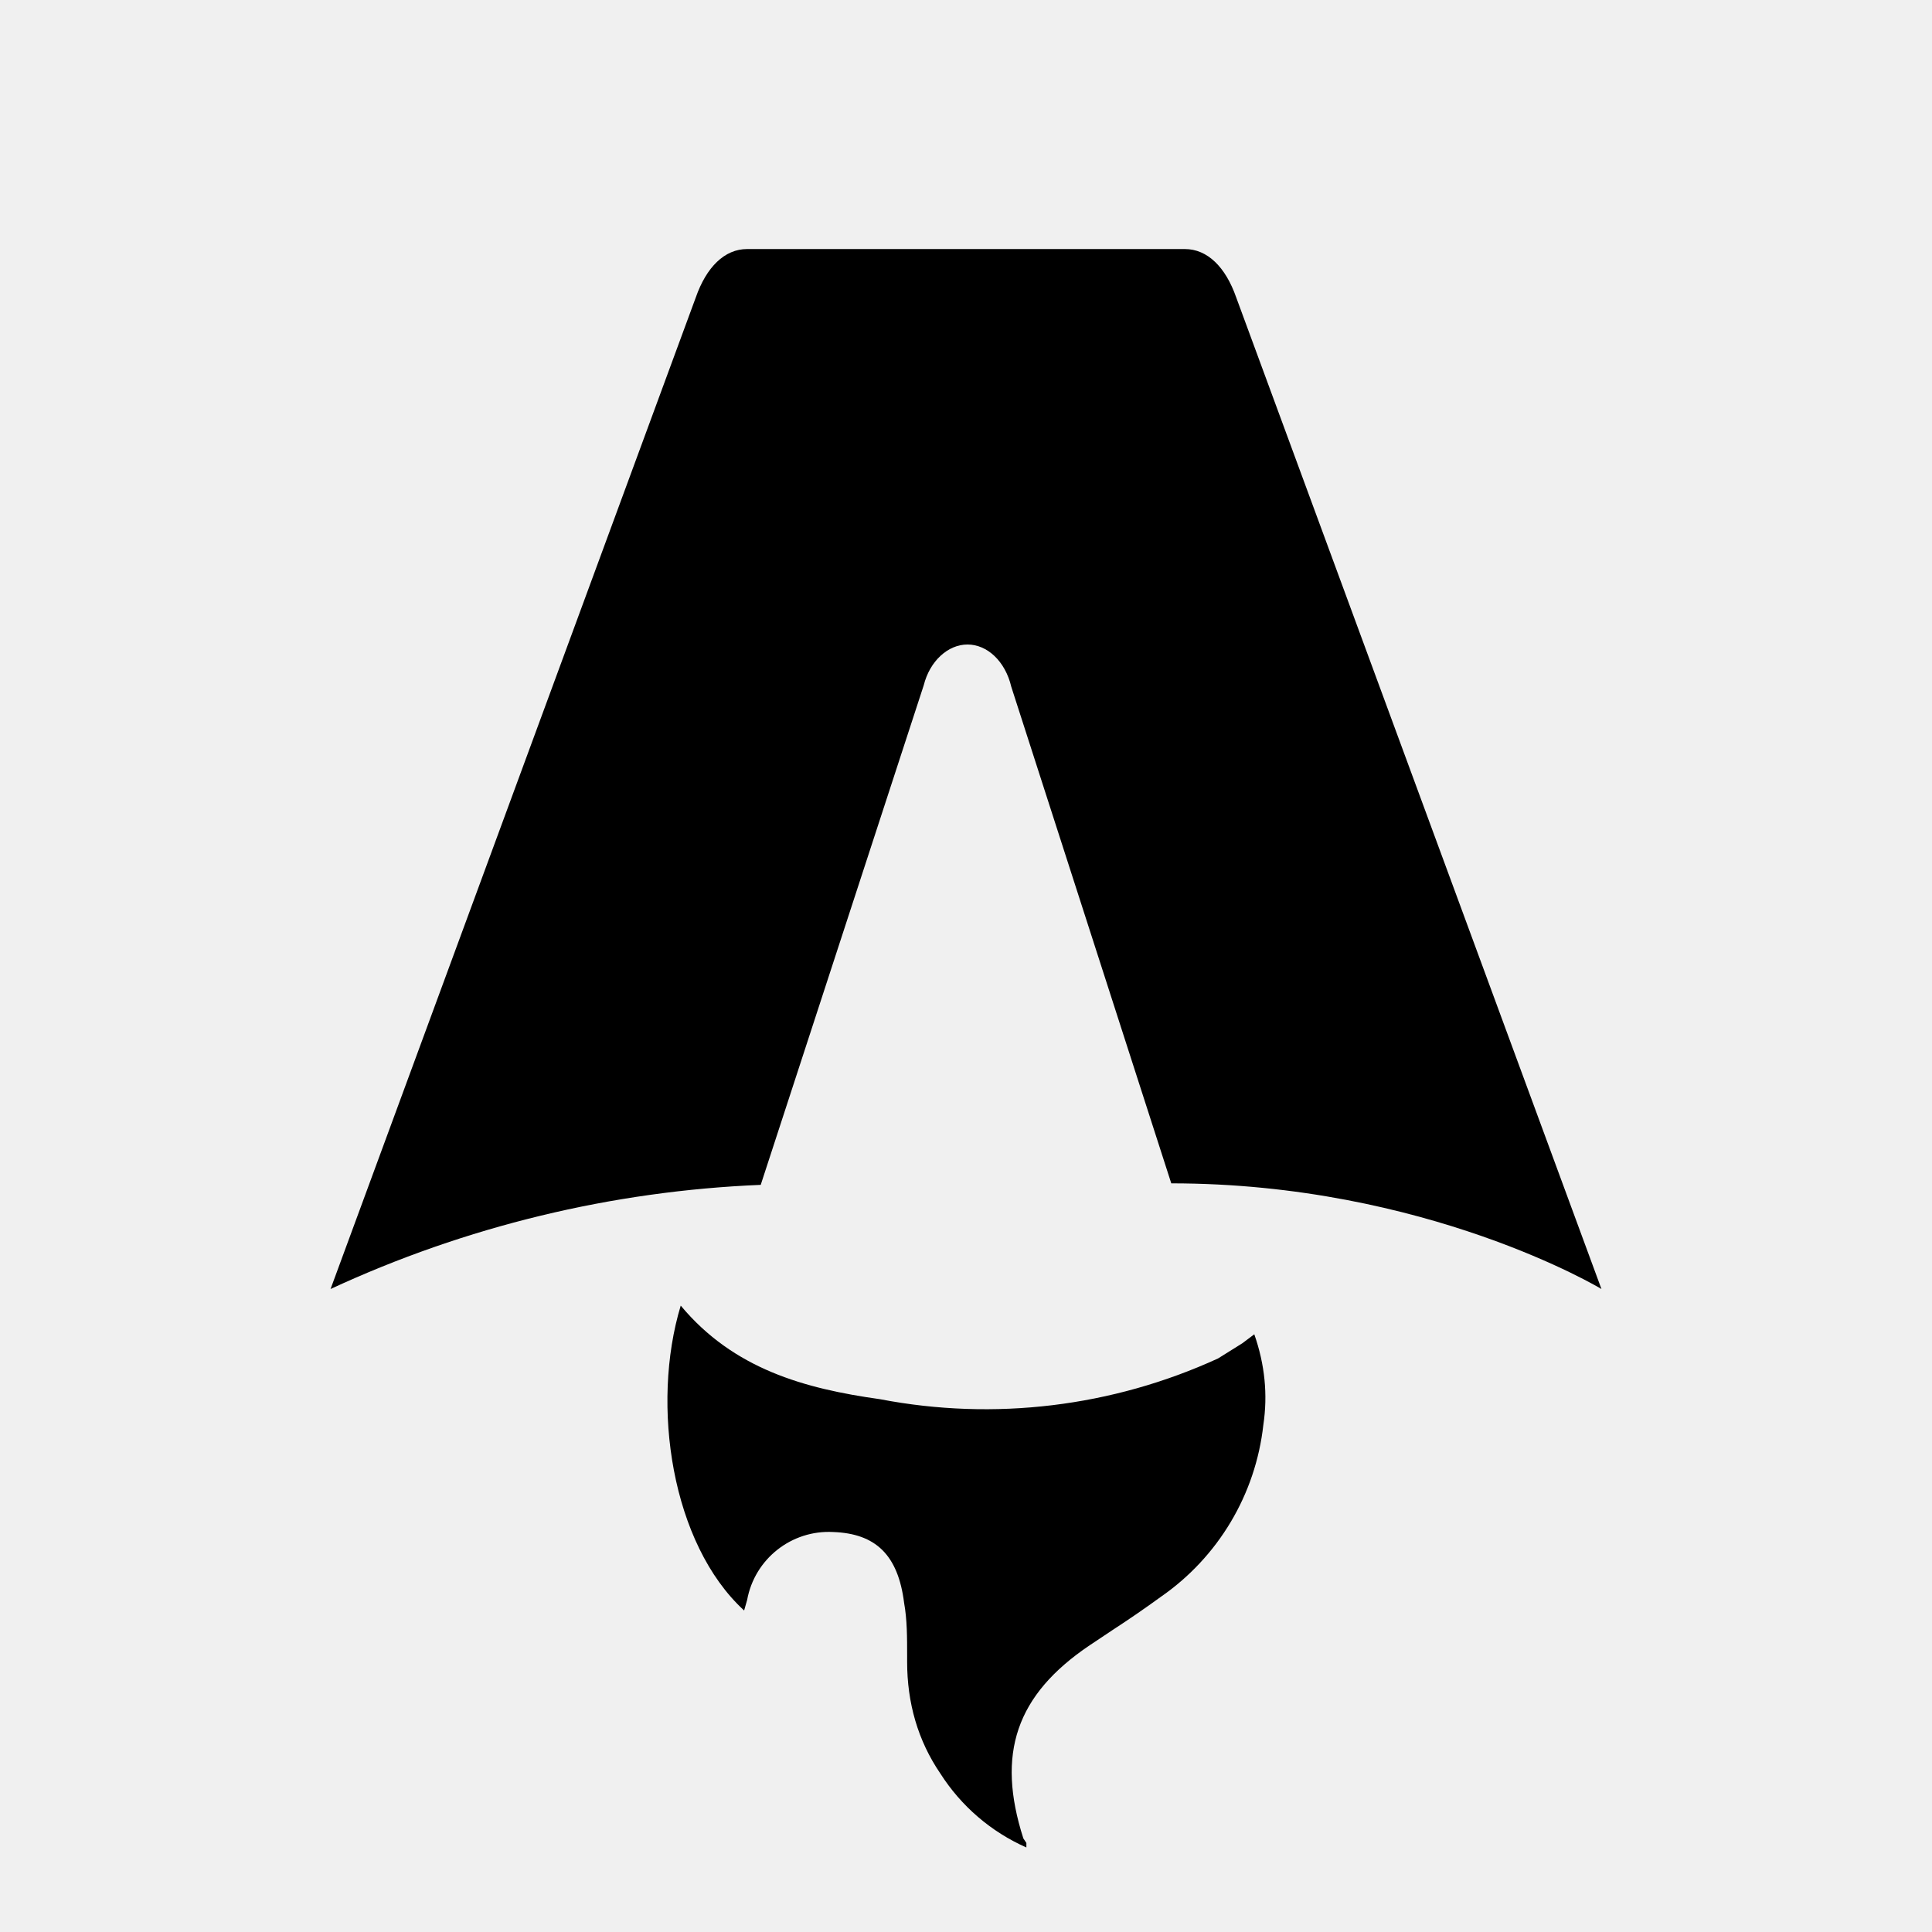
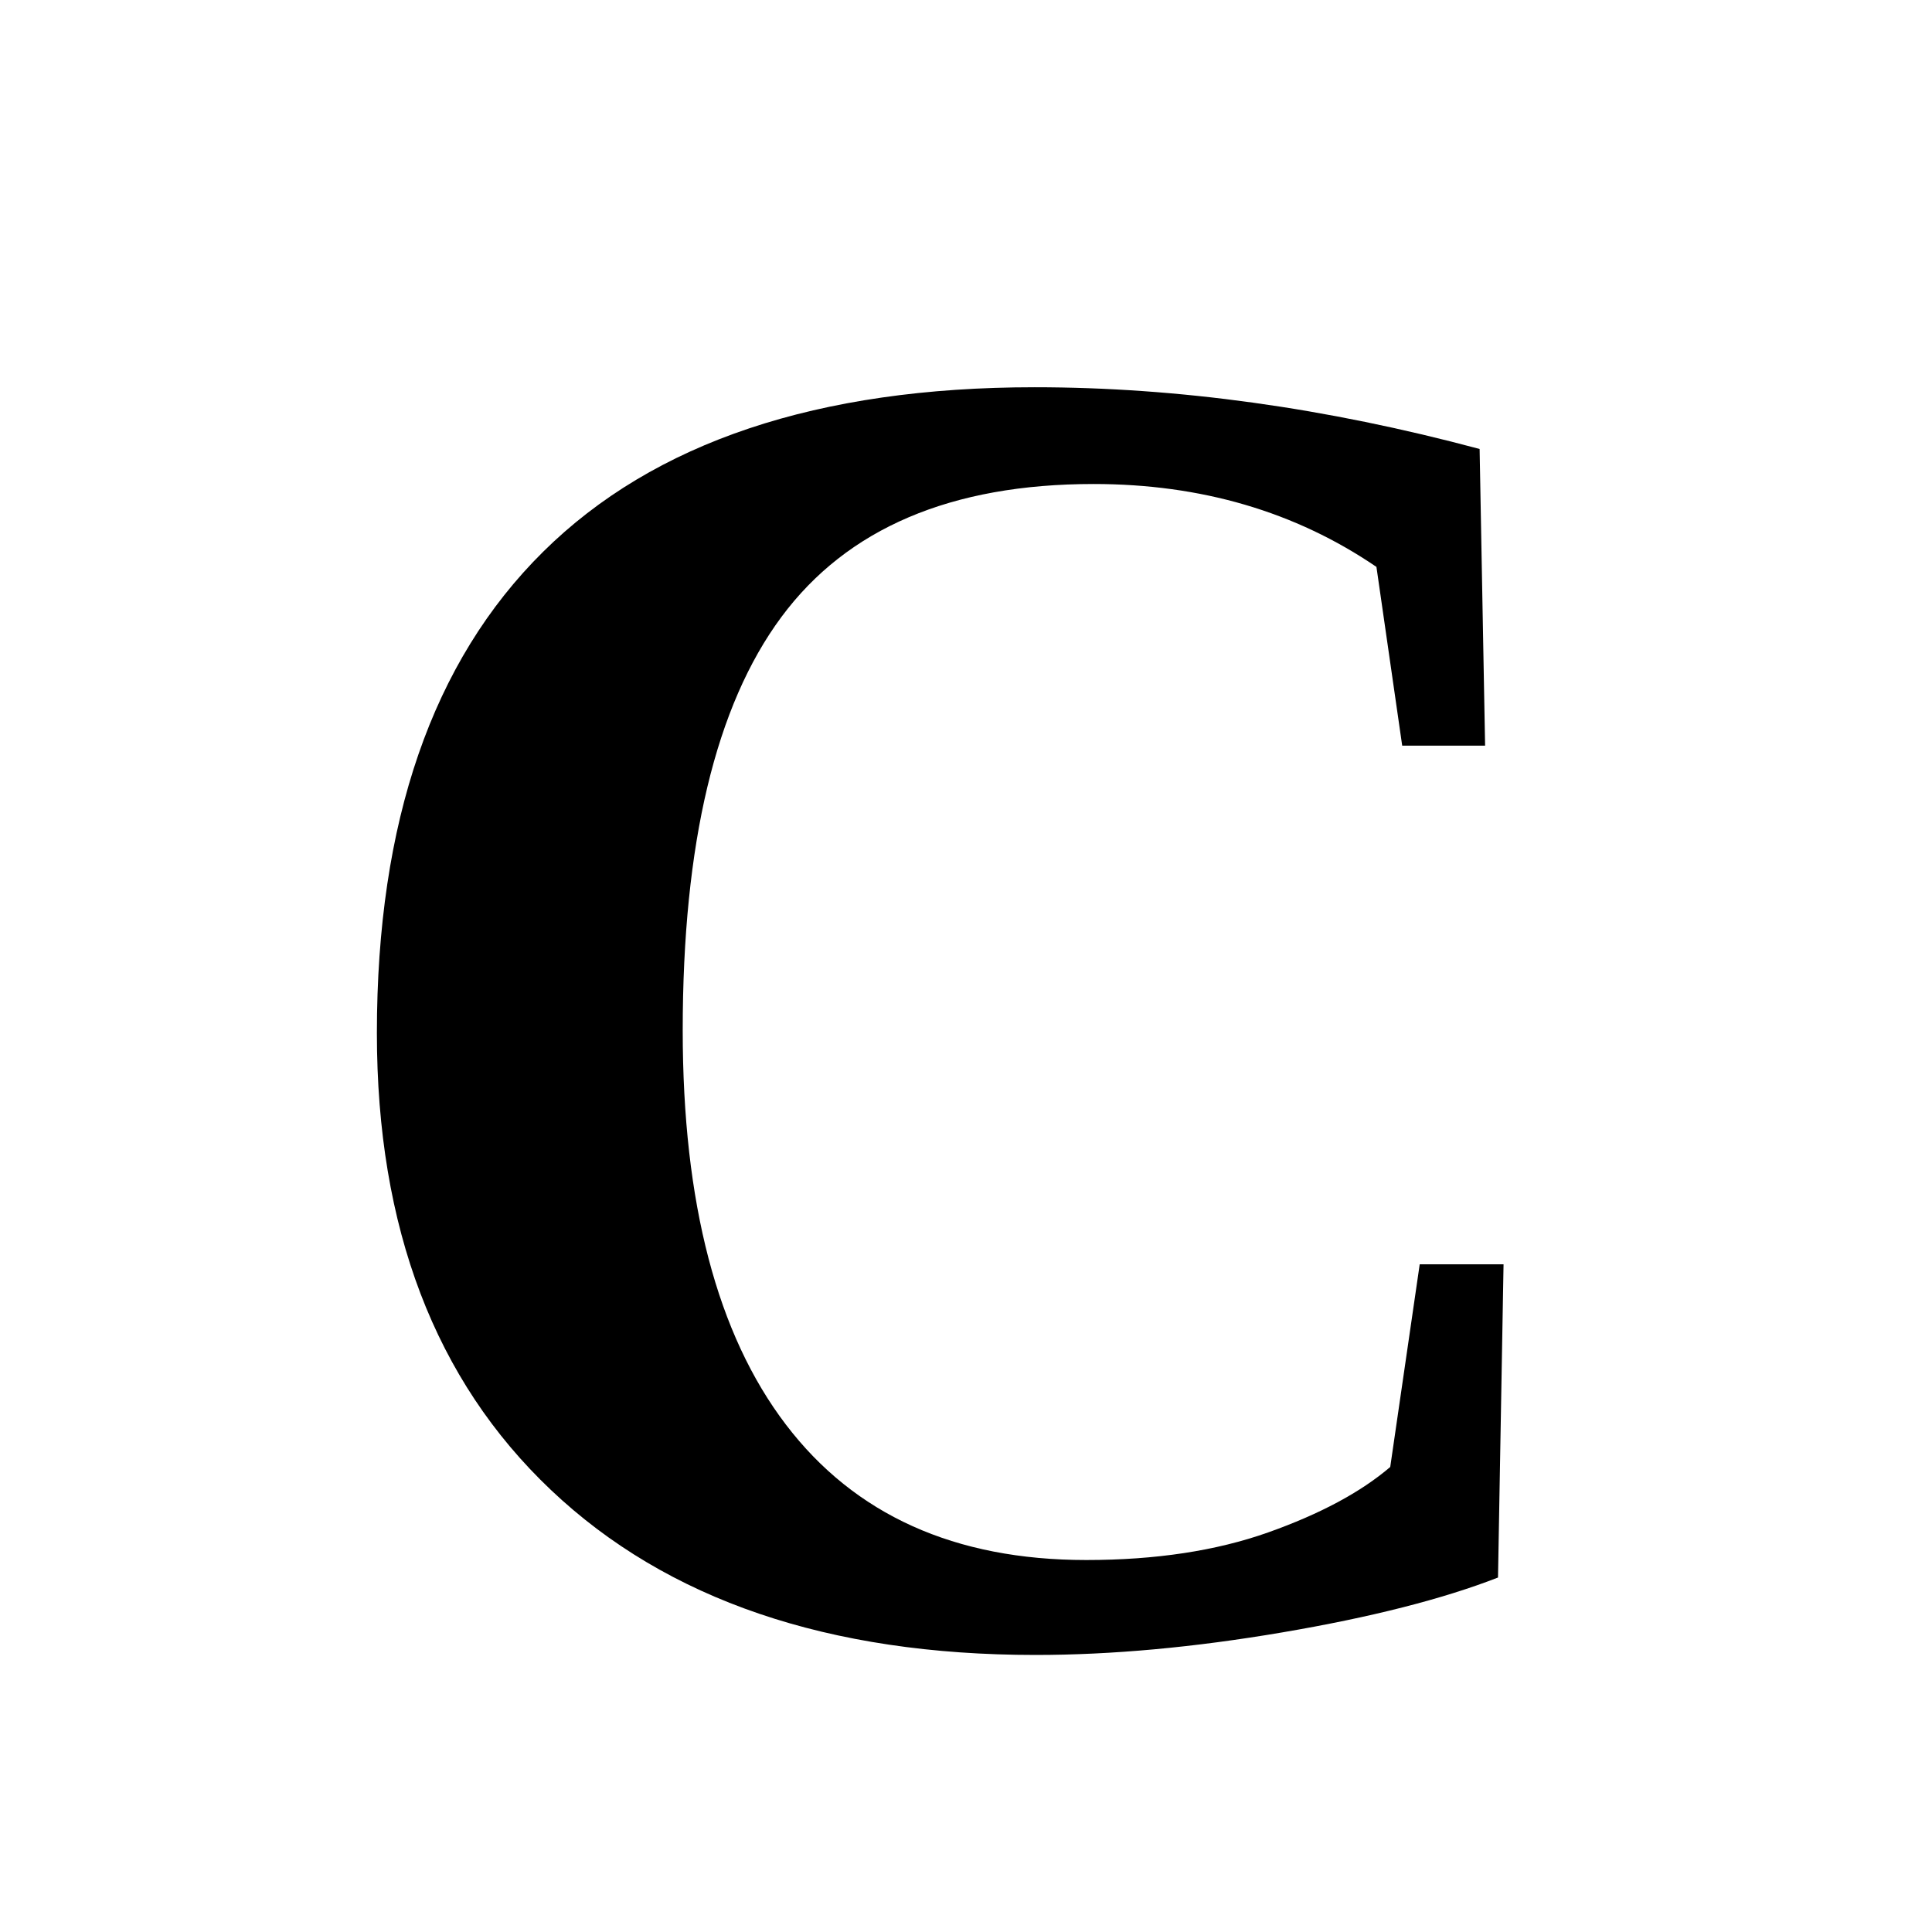
- <svg xmlns="http://www.w3.org/2000/svg" fill="none" viewBox="0 0 128 128">
-   <path d="M50.4 78.5a75.1 75.1 0 0 0-28.5 6.9l24.2-65.7c.7-2 1.9-3.2 3.4-3.2h29c1.5 0 2.7 1.2 3.4 3.2l24.2 65.7s-11.6-7-28.5-7L67 45.5c-.4-1.7-1.6-2.8-2.9-2.8-1.3 0-2.5 1.1-2.9 2.7L50.4 78.5Zm-1.1 28.2Zm-4.2-20.2c-2 6.6-.6 15.8 4.2 20.2a17.5 17.5 0 0 1 .2-.7 5.5 5.5 0 0 1 5.7-4.5c2.8.1 4.3 1.5 4.7 4.7.2 1.1.2 2.3.2 3.5v.4c0 2.7.7 5.2 2.2 7.4a13 13 0 0 0 5.7 4.9v-.3l-.2-.3c-1.8-5.6-.5-9.5 4.4-12.8l1.5-1a73 73 0 0 0 3.2-2.2 16 16 0 0 0 6.8-11.4c.3-2 .1-4-.6-6l-.8.6-1.6 1a37 37 0 0 1-22.4 2.7c-5-.7-9.7-2-13.2-6.2Z" />
-   <style>
-         path { fill: #000; }
-         @media (prefers-color-scheme: dark) {
-             path { fill: #FFF; }
-         }
-     </style>
+ <svg xmlns="http://www.w3.org/2000/svg" viewBox="0 0 512 512">
+   <rect width="512" height="512" fill="#ffffff" />
+   <text x="50%" y="57%" dominant-baseline="middle" text-anchor="middle" font-family="'Times New Roman', Times, serif" font-weight="bold" font-size="500" fill="#000000">
+     C
+   </text>
</svg>
